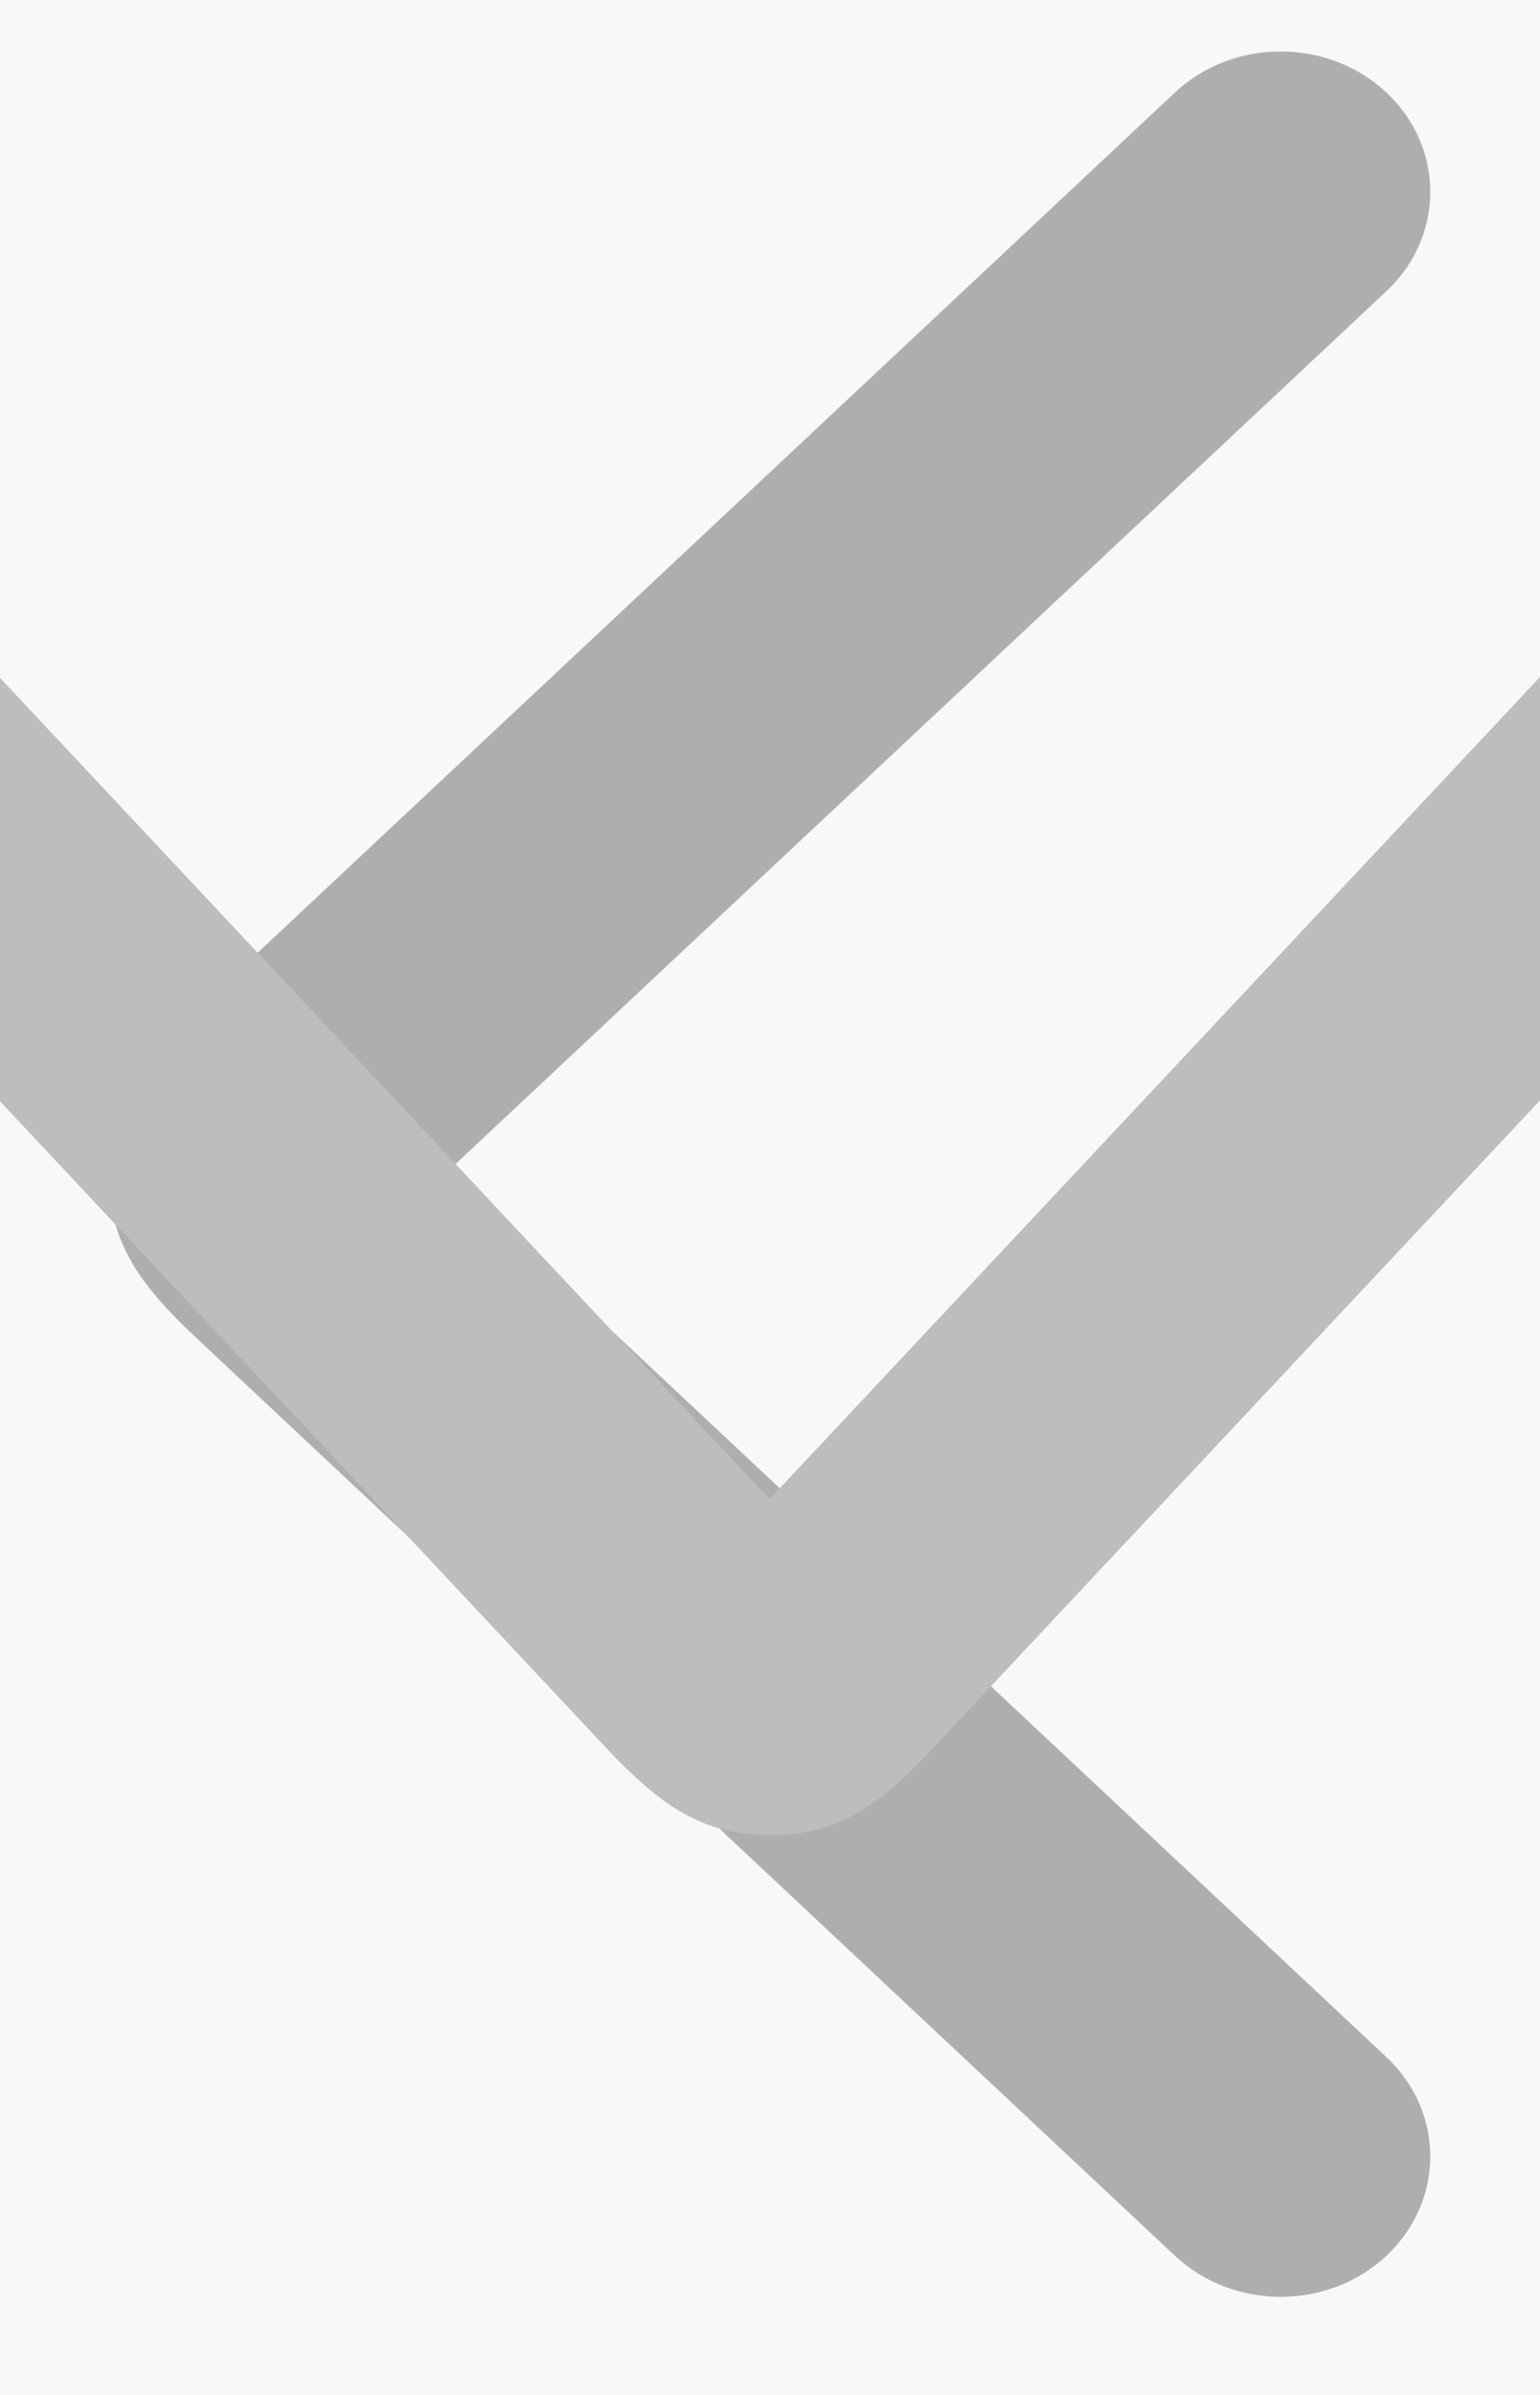
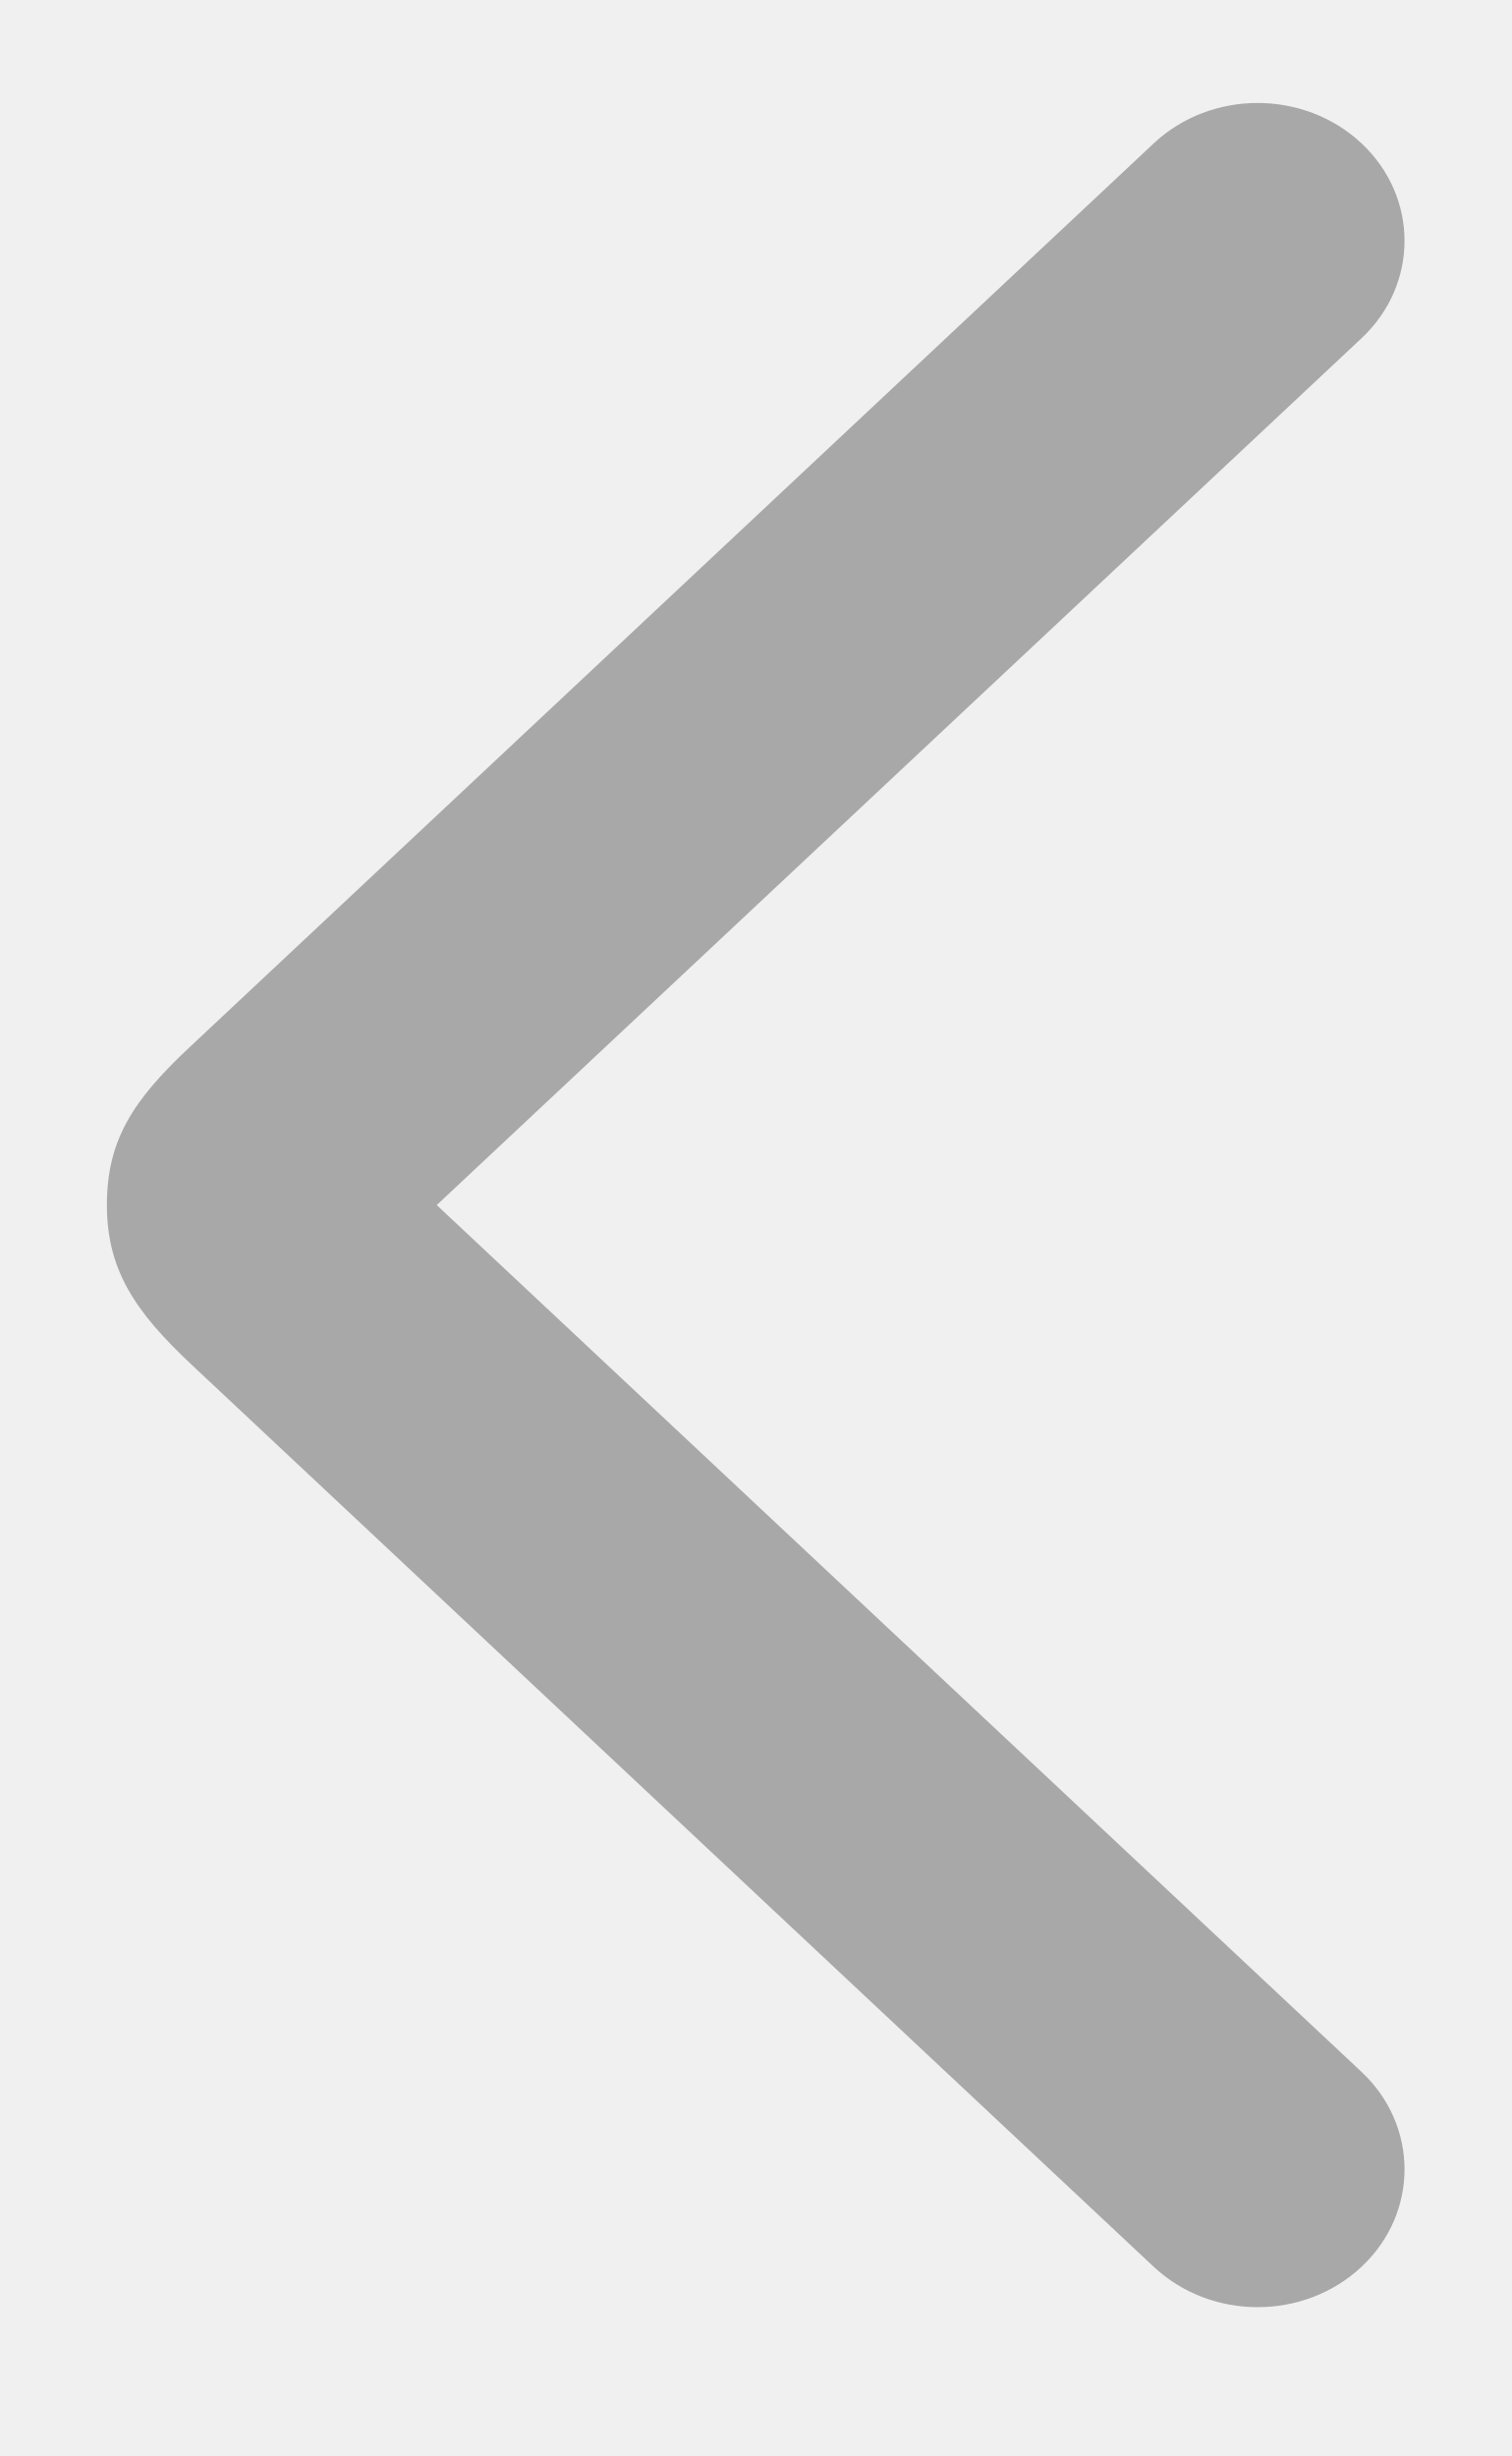
- <svg xmlns="http://www.w3.org/2000/svg" xmlns:xlink="http://www.w3.org/1999/xlink" width="9px" height="14px" viewBox="0 0 9 14" version="1.1">
+ <svg xmlns="http://www.w3.org/2000/svg" xmlns:xlink="http://www.w3.org/1999/xlink" width="8px" height="13px" viewBox="0 0 9 14" version="1.1">
  <defs>
    <path d="M7.5,11.727 C7.114,11.727 6.877,11.572 6.565,11.24 L1.178,5.494 C0.857,5.152 0.857,4.598 1.178,4.256 C1.498,3.915 2.018,3.915 2.338,4.256 L7.5,9.763 L12.662,4.256 C12.982,3.915 13.502,3.915 13.822,4.256 C14.143,4.598 14.143,5.152 13.822,5.494 C13.822,5.494 10.244,9.311 8.454,11.219 C8.136,11.559 7.886,11.727 7.5,11.727 Z" id="path-1" />
  </defs>
  <g id="Final" stroke="none" stroke-width="1" fill="none" fill-rule="evenodd">
    <g id="v1-3-1-home-dashboard-footer" transform="translate(-1283, -608)">
-       <rect fill="#F8F8F8" x="0" y="0" width="1366" height="829" />
+       <rect fill="=transparent" x="0" y="0" width="1366" height="829" />
      <g id="favorites" transform="translate(40, 595)" opacity="0.3">
        <g id="Icons-/-Arrow-Right-/-M-Copy" transform="translate(1247.5, 20) scale(-1, 1) translate(-1247.5, -20) translate(1240, 12)">
          <g id="Direct-/-Icons-/-Arrow-Right-/-M">
            <rect id="box" x="0" y="0" width="15" height="16" />
            <mask id="mask-2" fill="white">
              <use xlink:href="#path-1" />
            </mask>
            <use id="icon_arrow-right_m" fill="#000000" fill-rule="nonzero" transform="translate(7.5, 7.863474) scale(-1, 1) rotate(-270) translate(-7.5, -7.863474) " xlink:href="#path-1" />
-             <g id="Color-/-Black" mask="url(#mask-2)" fill="#333333">
-               <g transform="translate(-76.875, -57)" id="#333333">
-                 <polygon points="0 0 169 0 169 130 0 130" />
-               </g>
-             </g>
          </g>
        </g>
      </g>
    </g>
  </g>
</svg>
